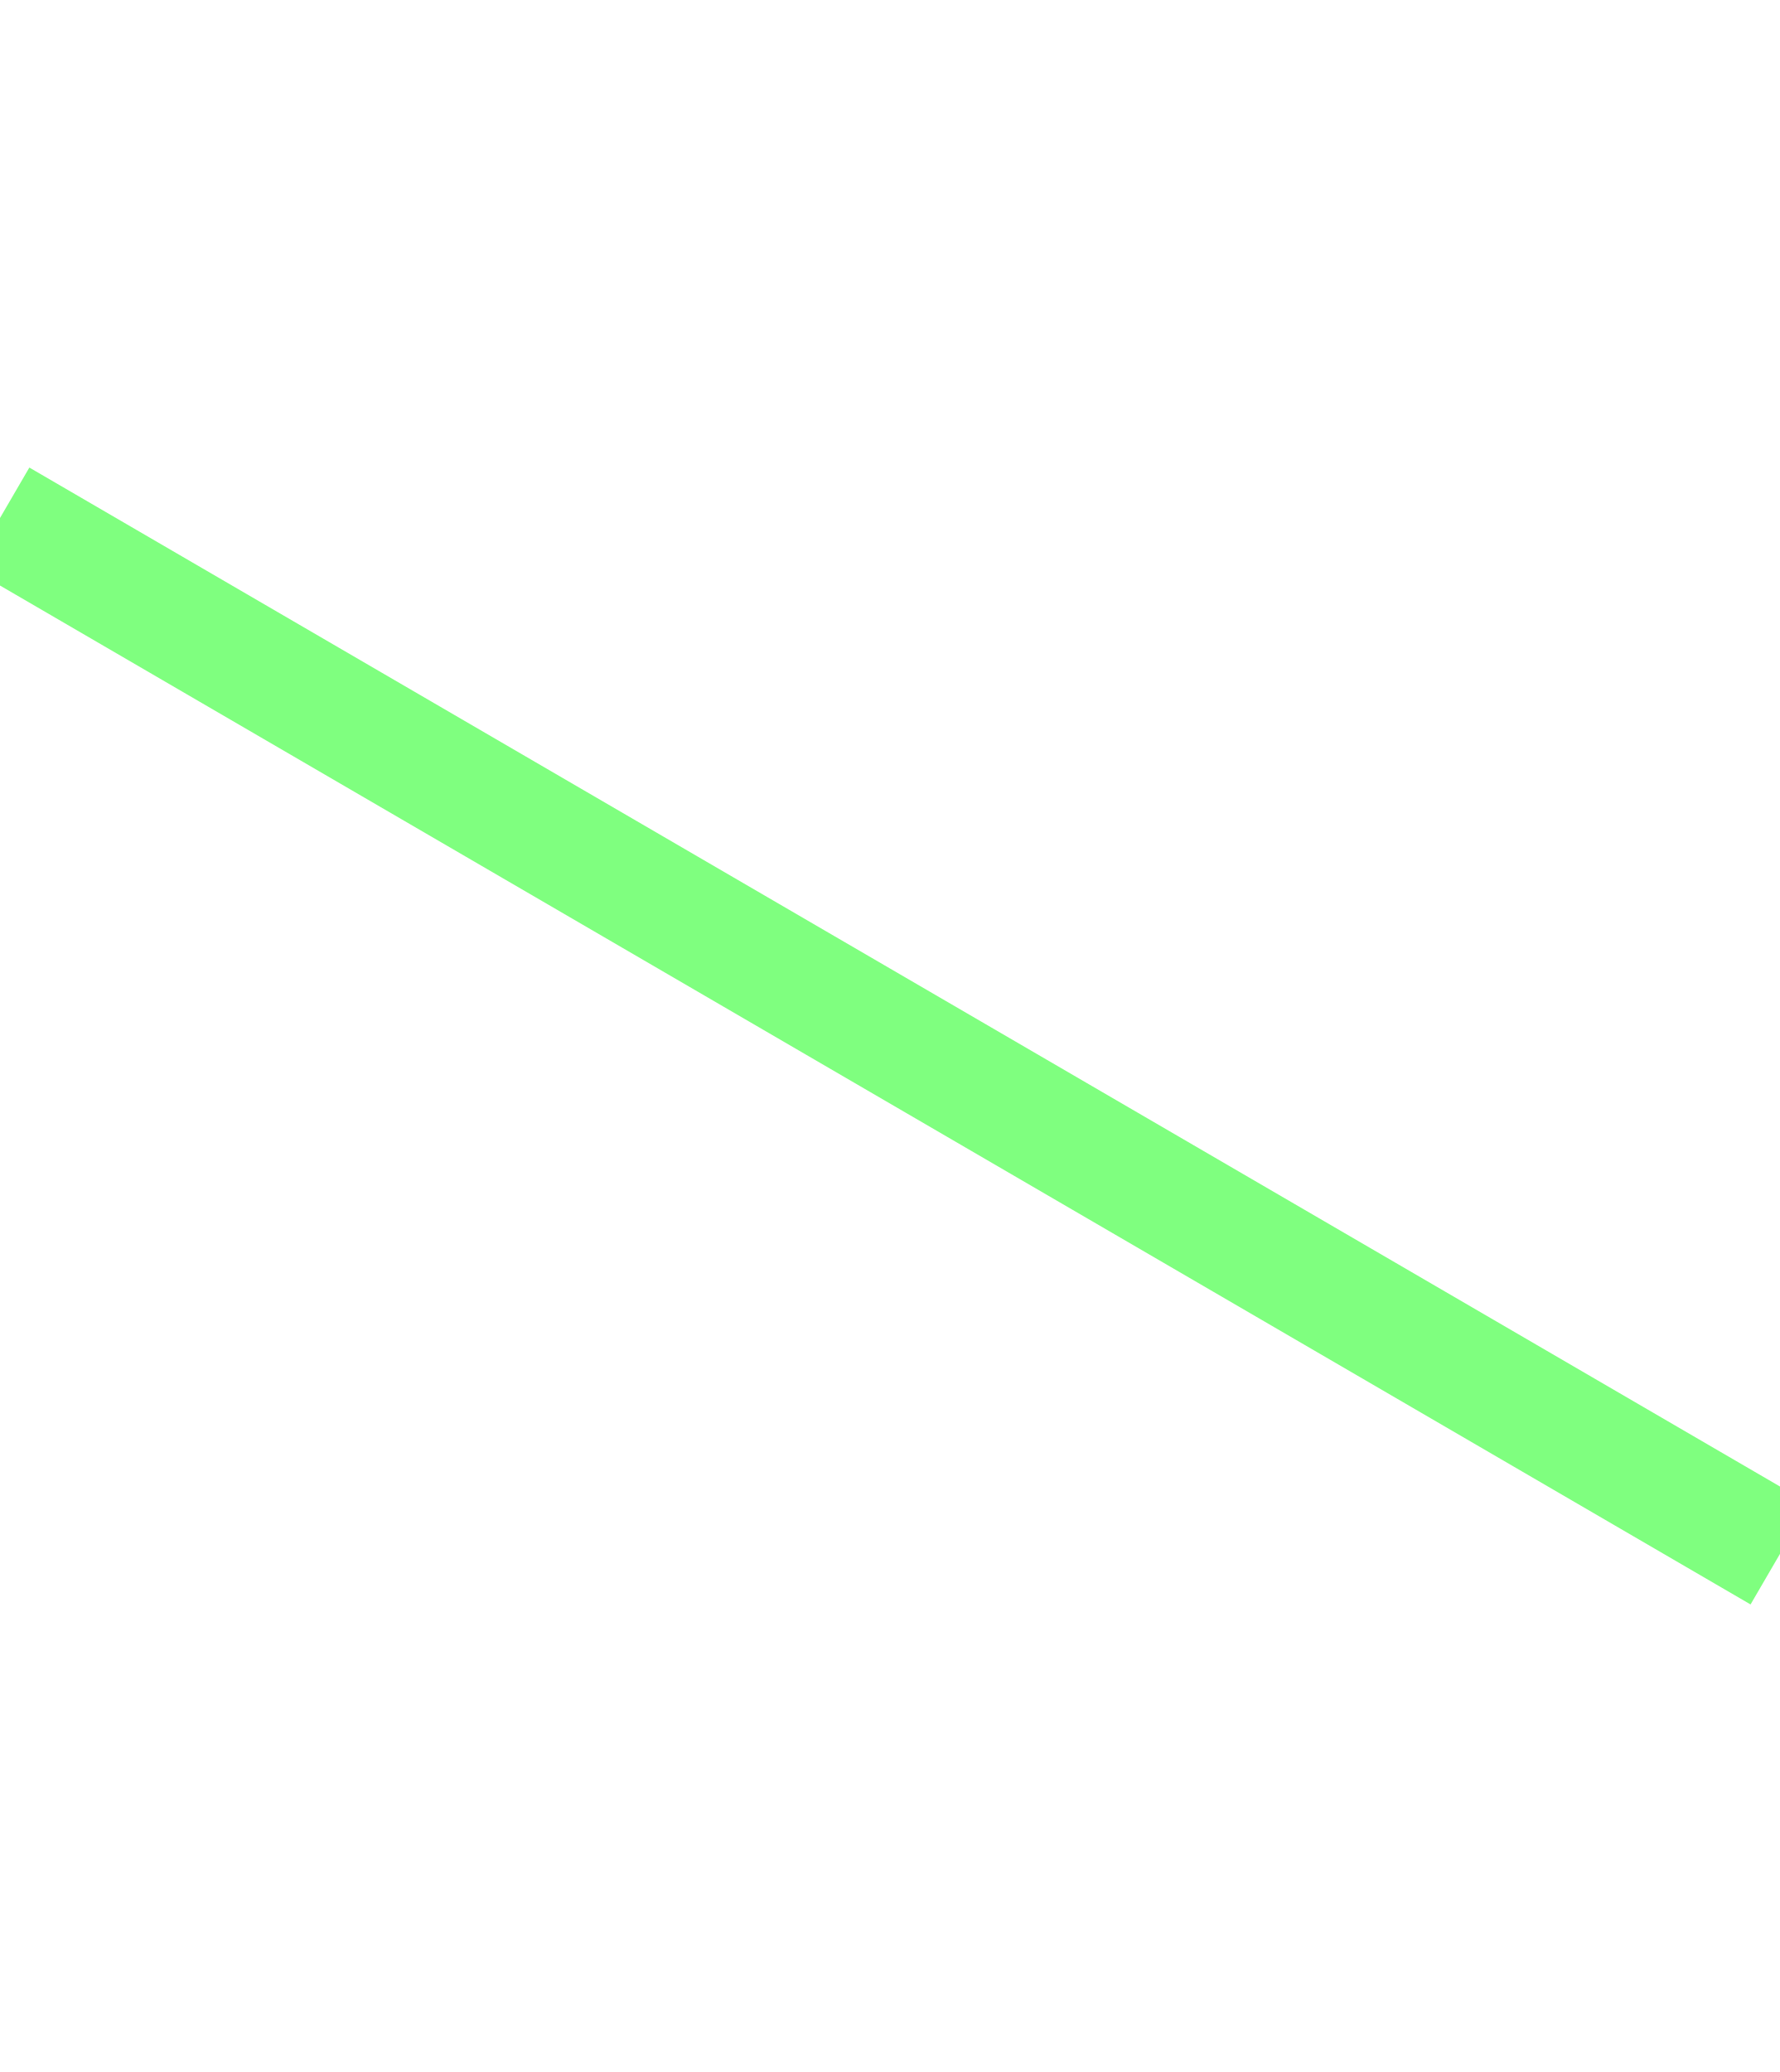
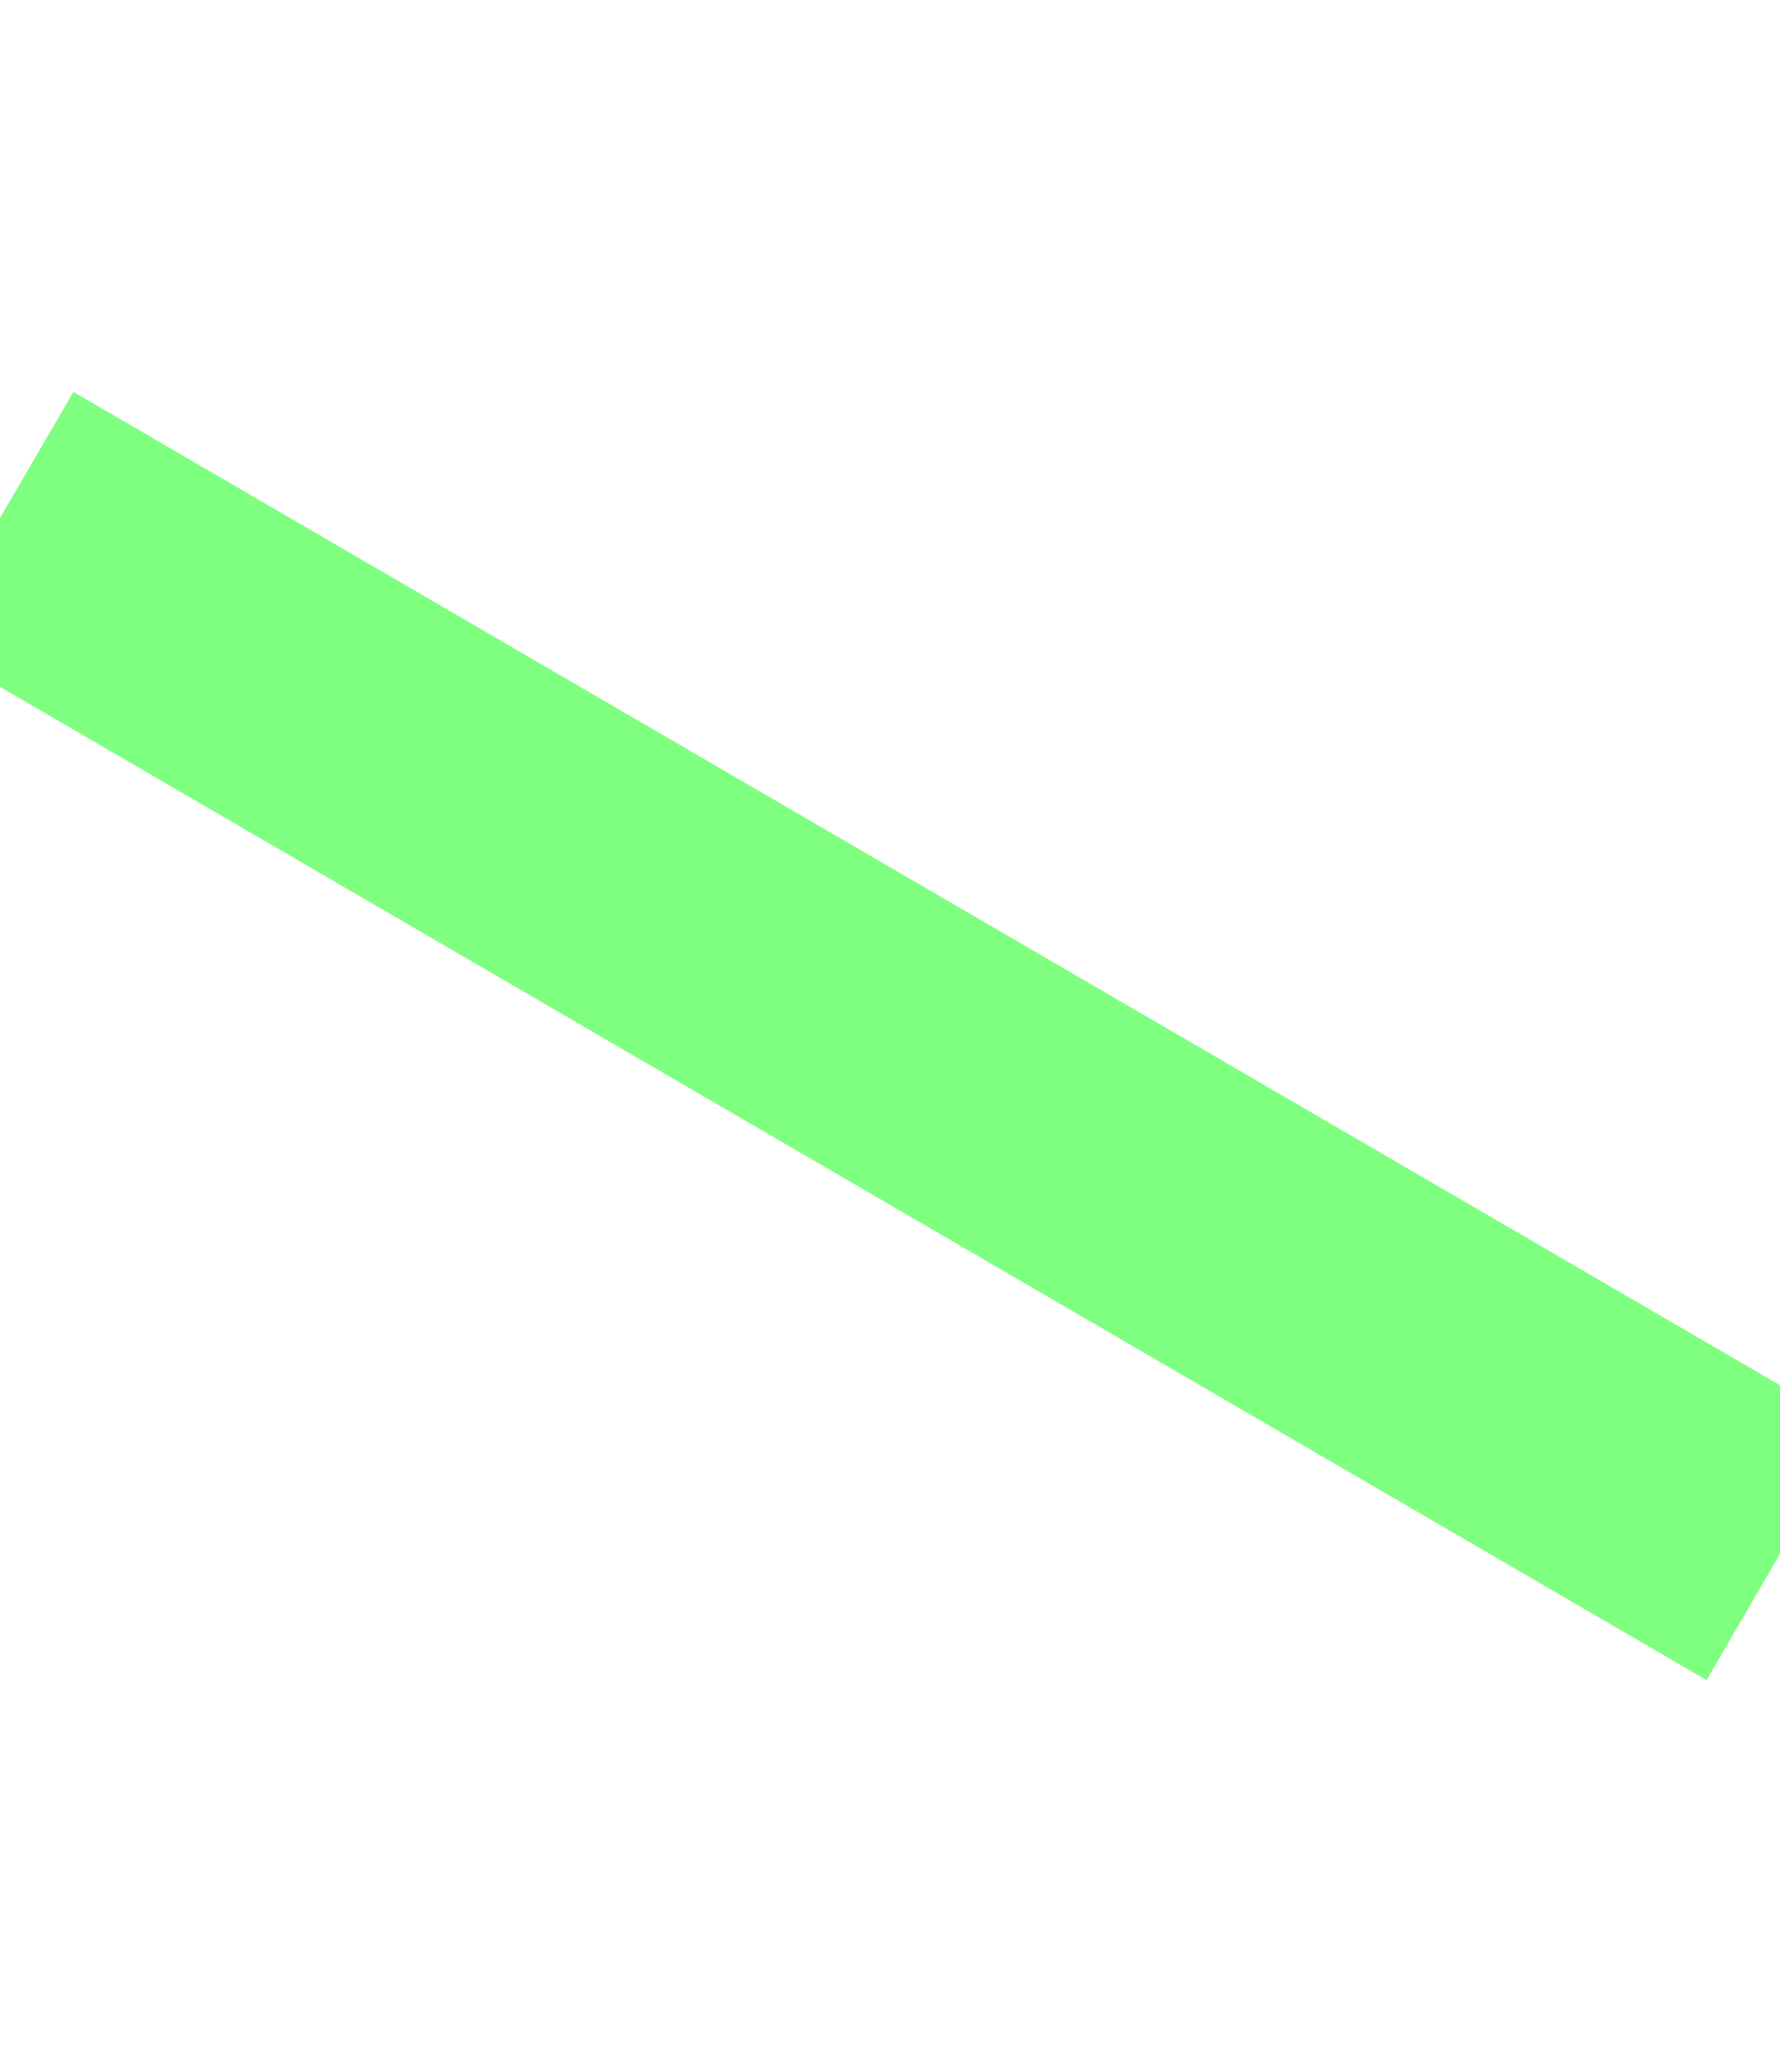
<svg xmlns="http://www.w3.org/2000/svg" width="61" height="71" viewBox="0 0 61 71" fill="none">
-   <line x1="0" y1="17.75" x2="61" y2="53.25" fill="none" stroke="#0F0" stroke-opacity="0.5" stroke-width="4" stroke-linejoin="round" />
+   <line x1="0" y1="17.75" x2="61" y2="53.25" fill="none" stroke="#0F0" stroke-opacity="0.5" stroke-width="10" stroke-linejoin="round" />
</svg>
